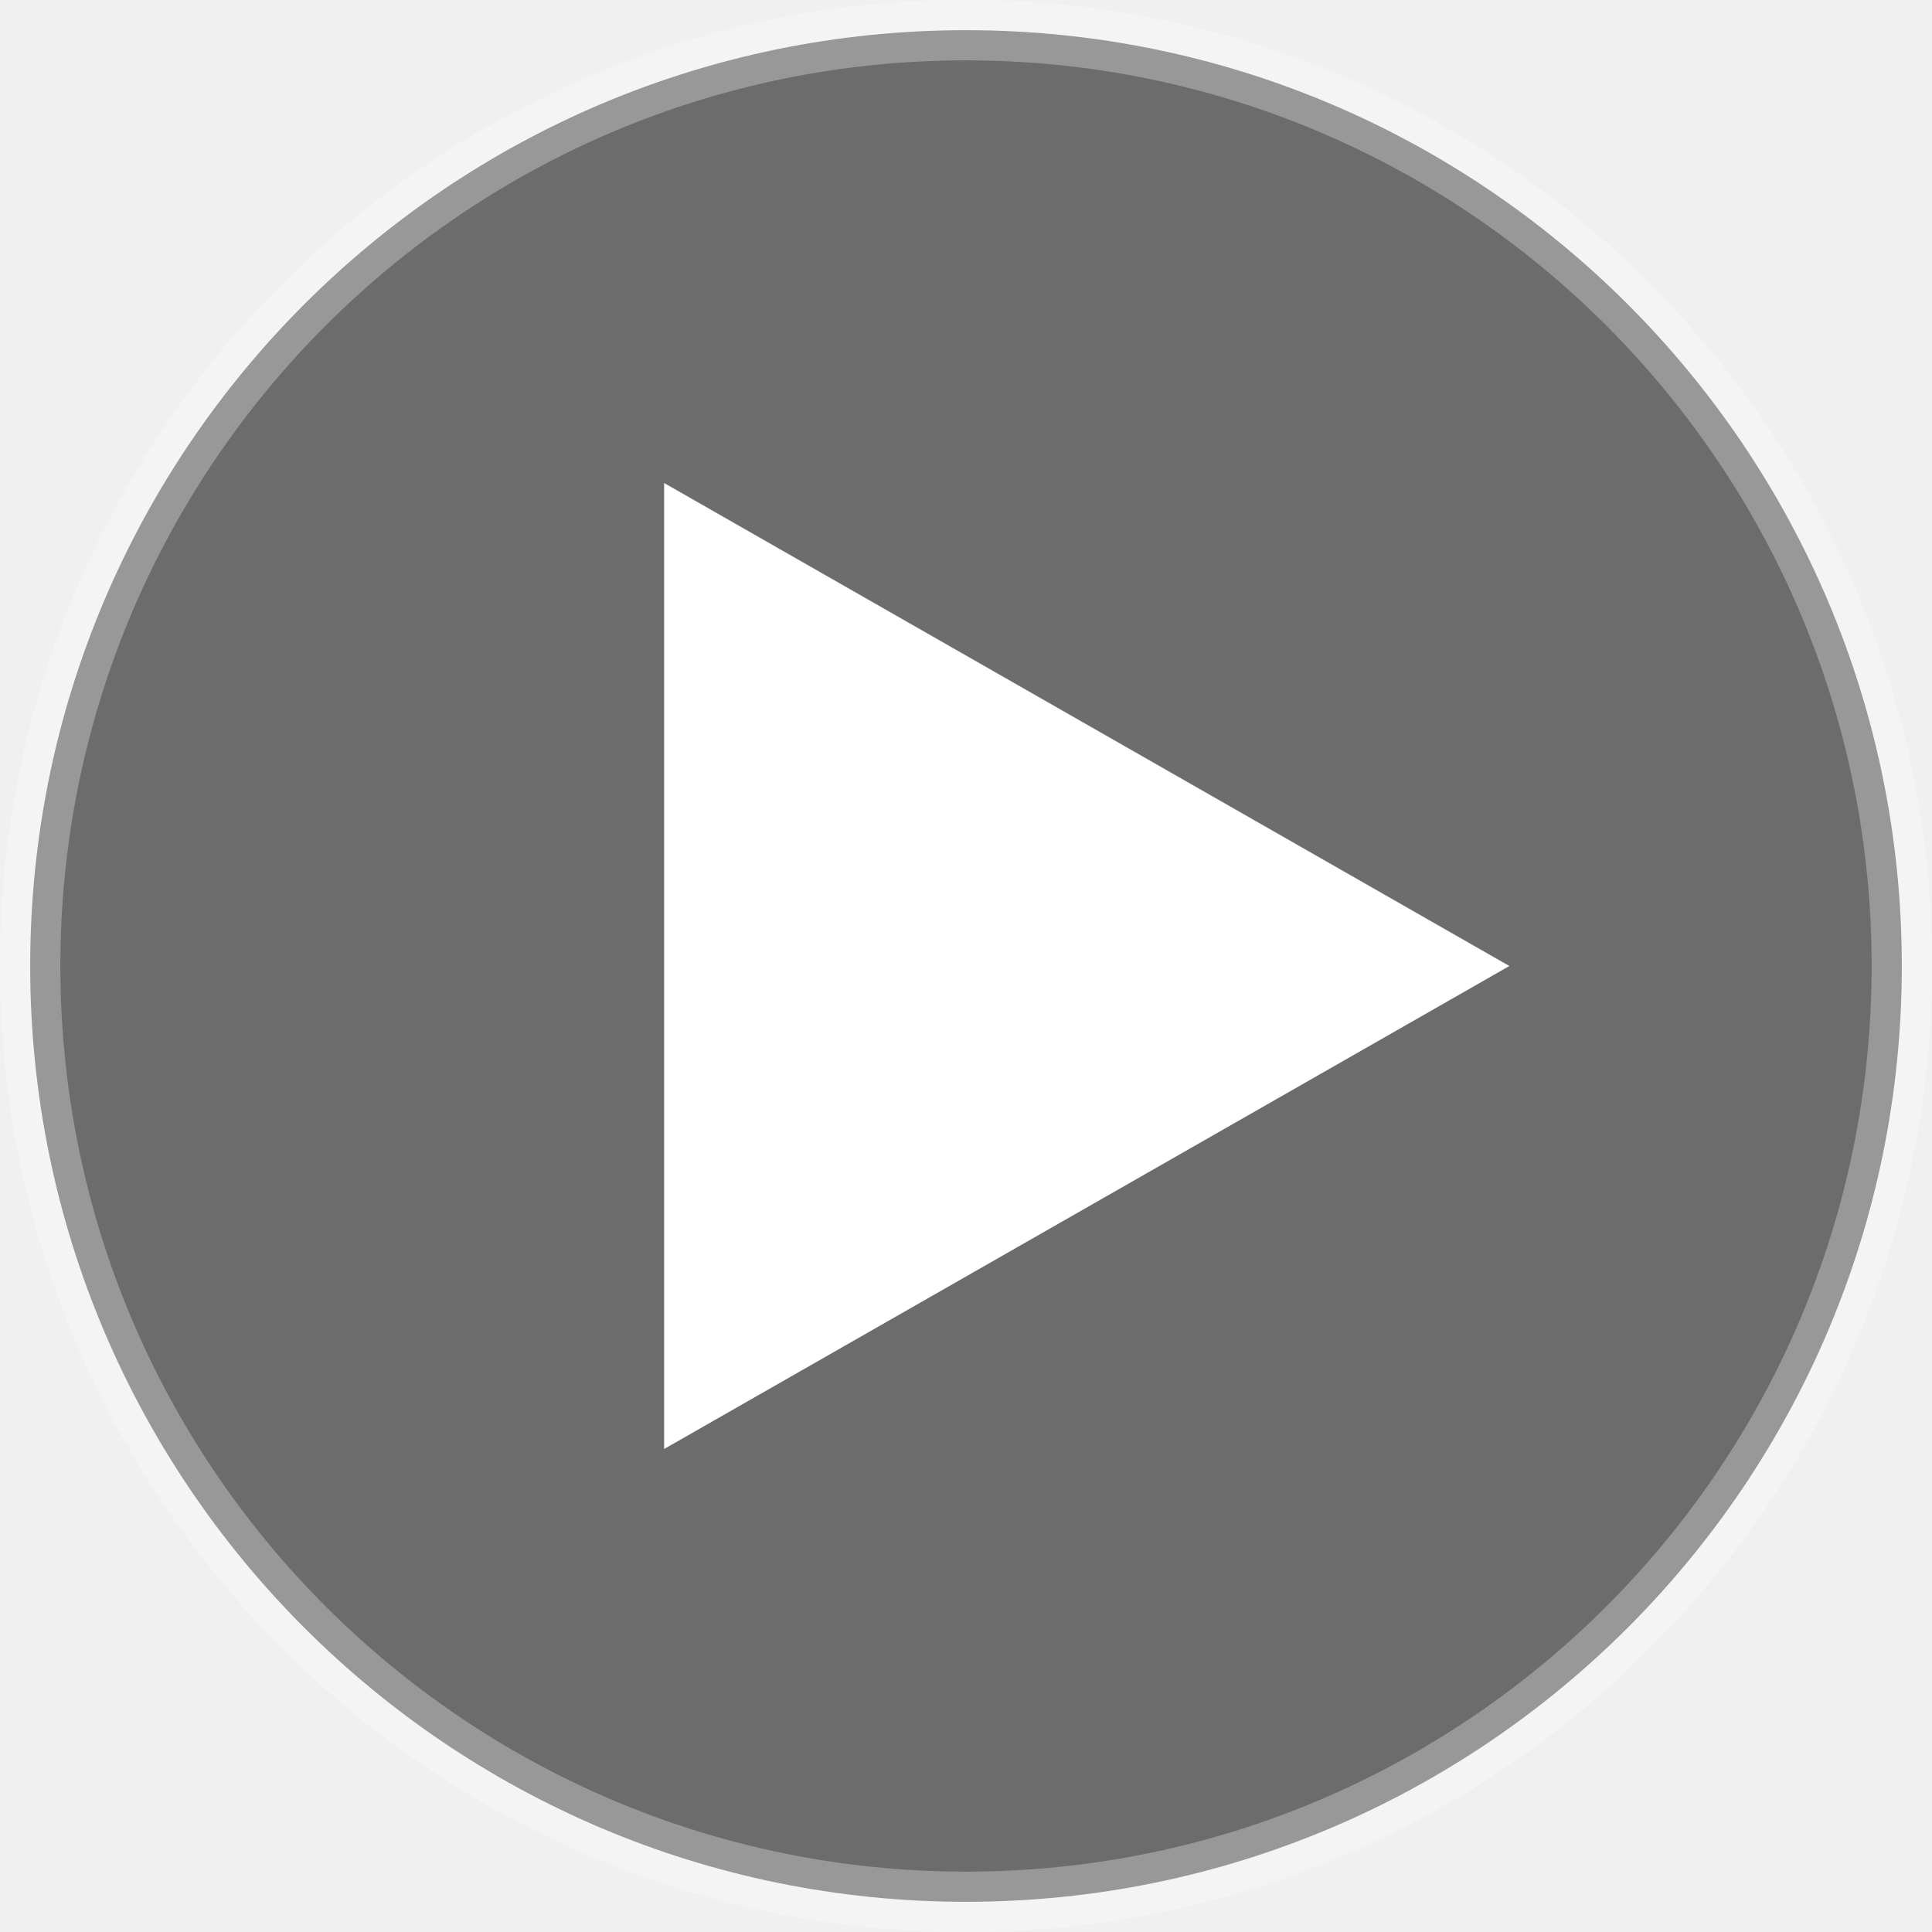
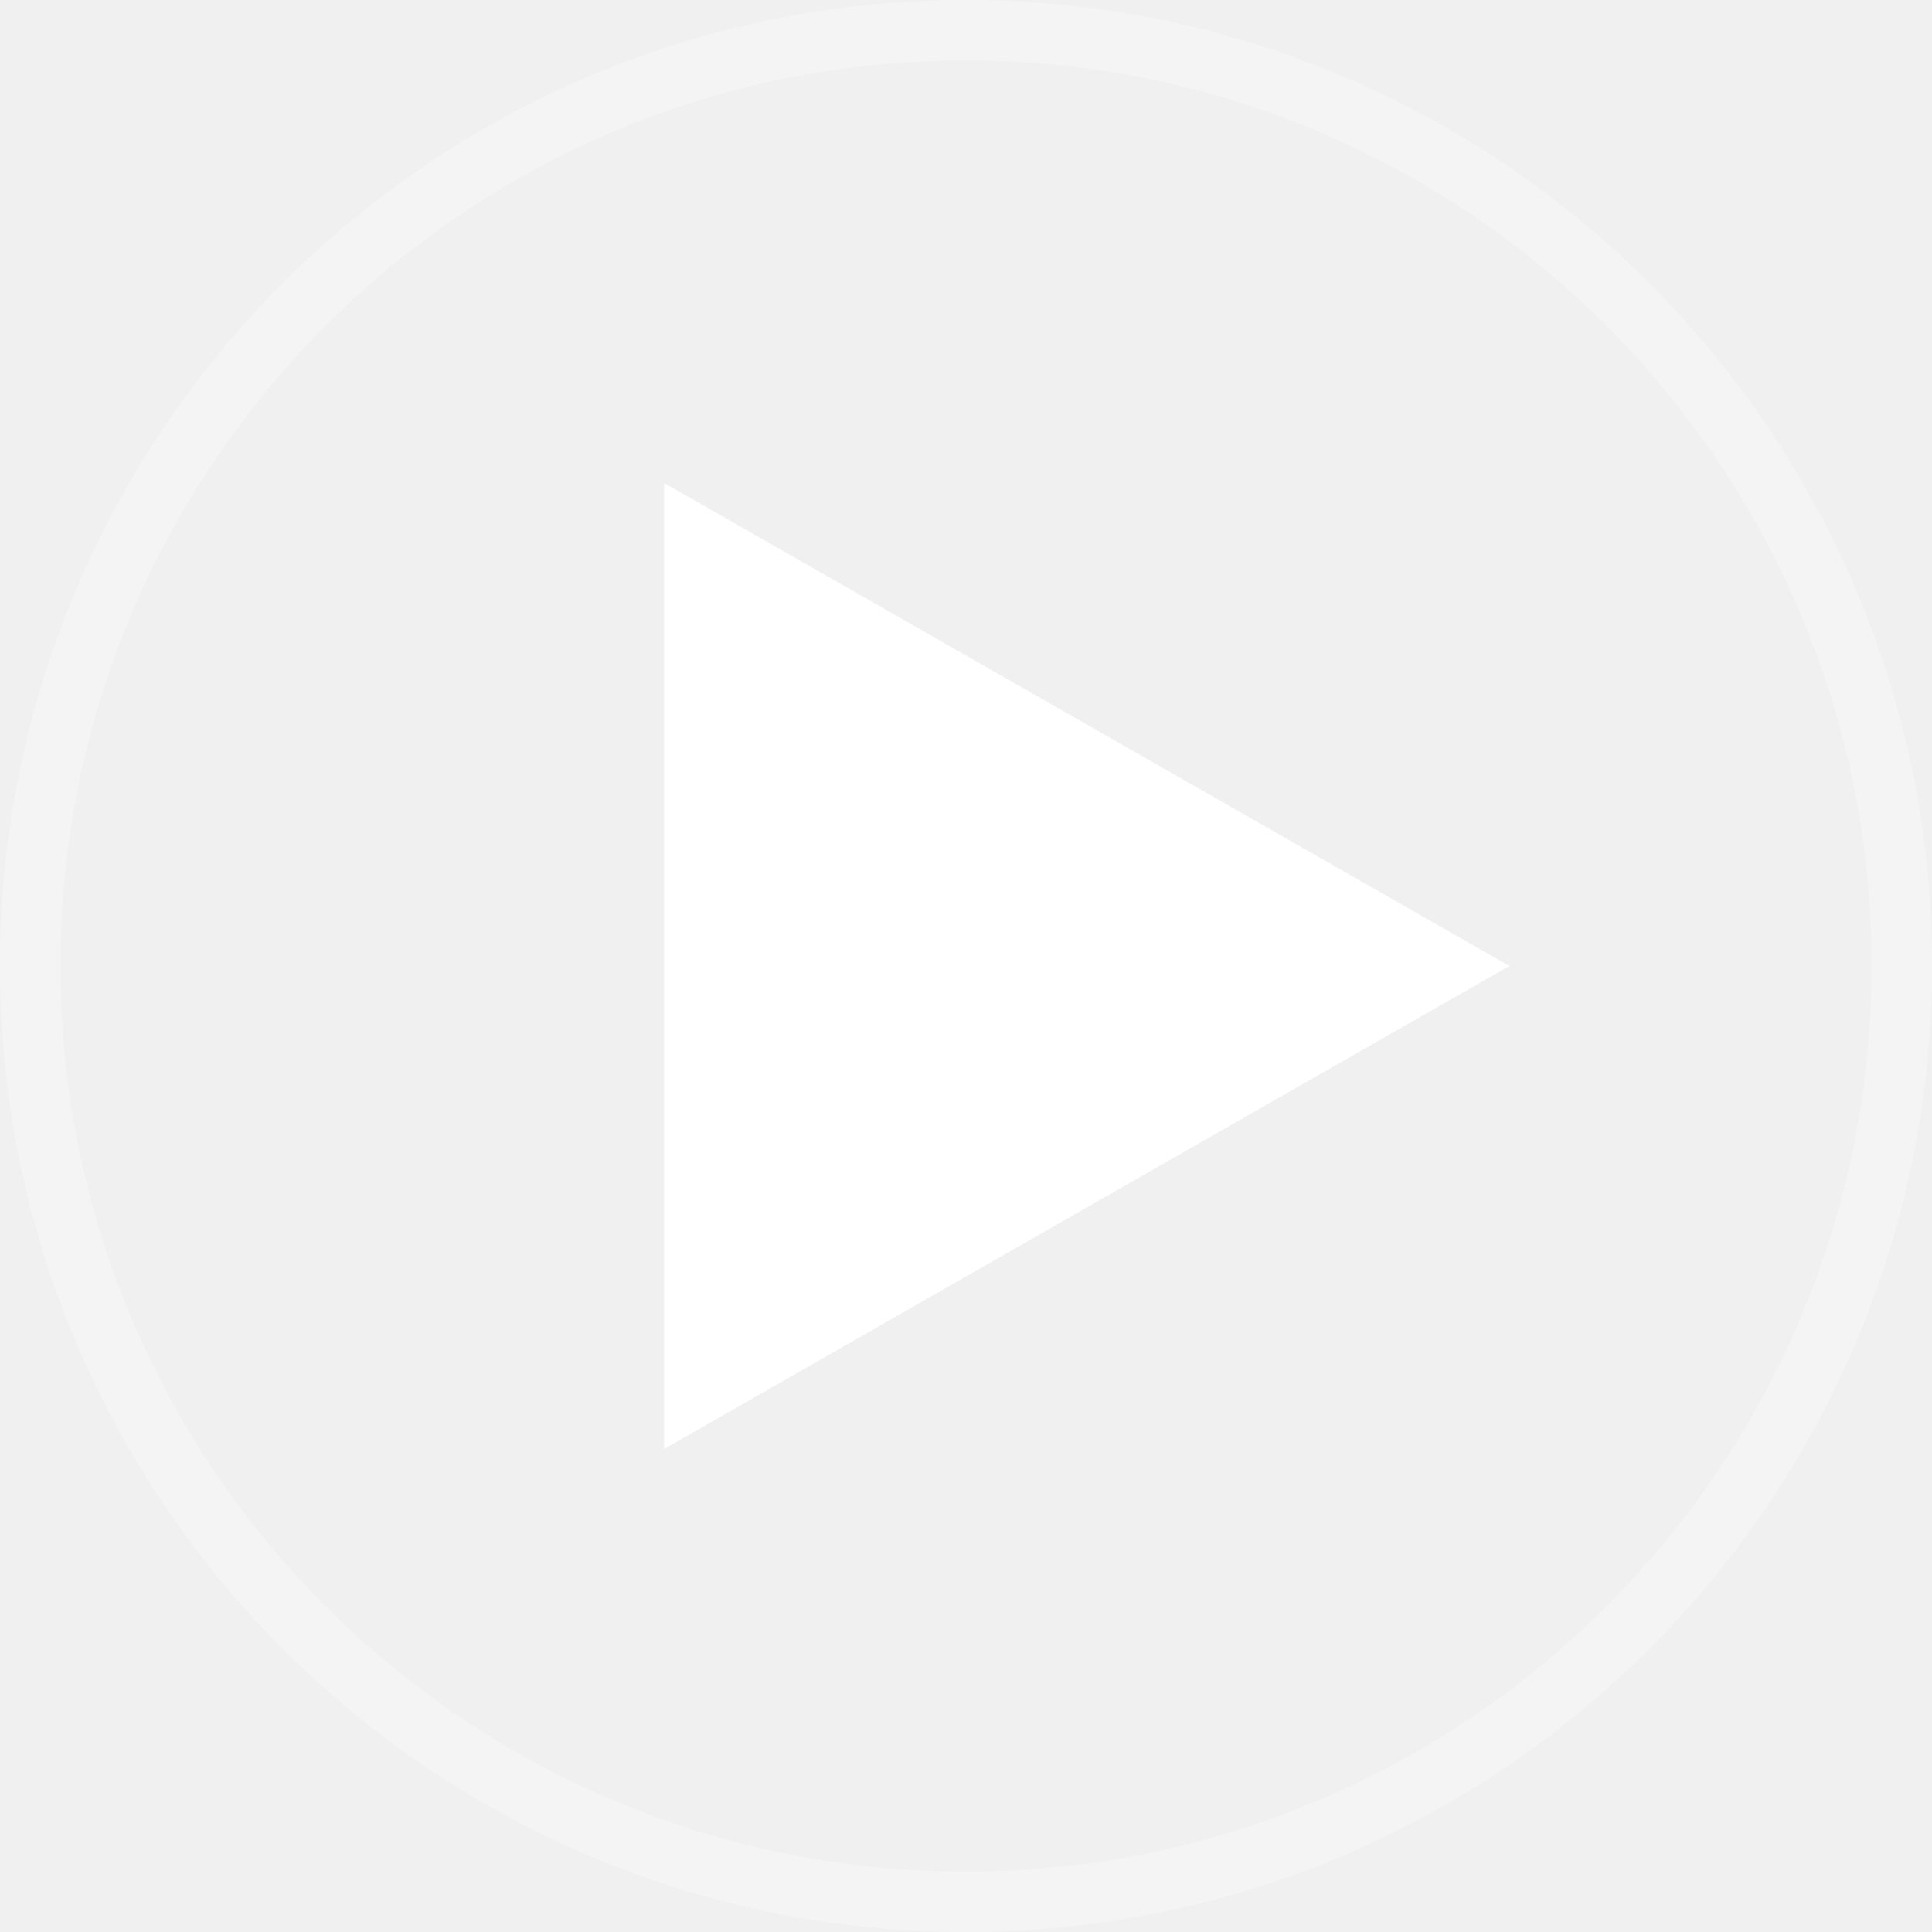
<svg xmlns="http://www.w3.org/2000/svg" width="32" height="32" viewBox="0 0 32 32" fill="none">
-   <circle cx="16" cy="16" r="15.5" fill="black" fill-opacity=".55" stroke="white" stroke-opacity=".3" />
+   <circle cx="16" cy="16" r="15.5" fill="none" stroke="white" stroke-opacity=".3" />
  <path d="M11 8L25 16L11 24V8Z" fill="white" />
</svg>
